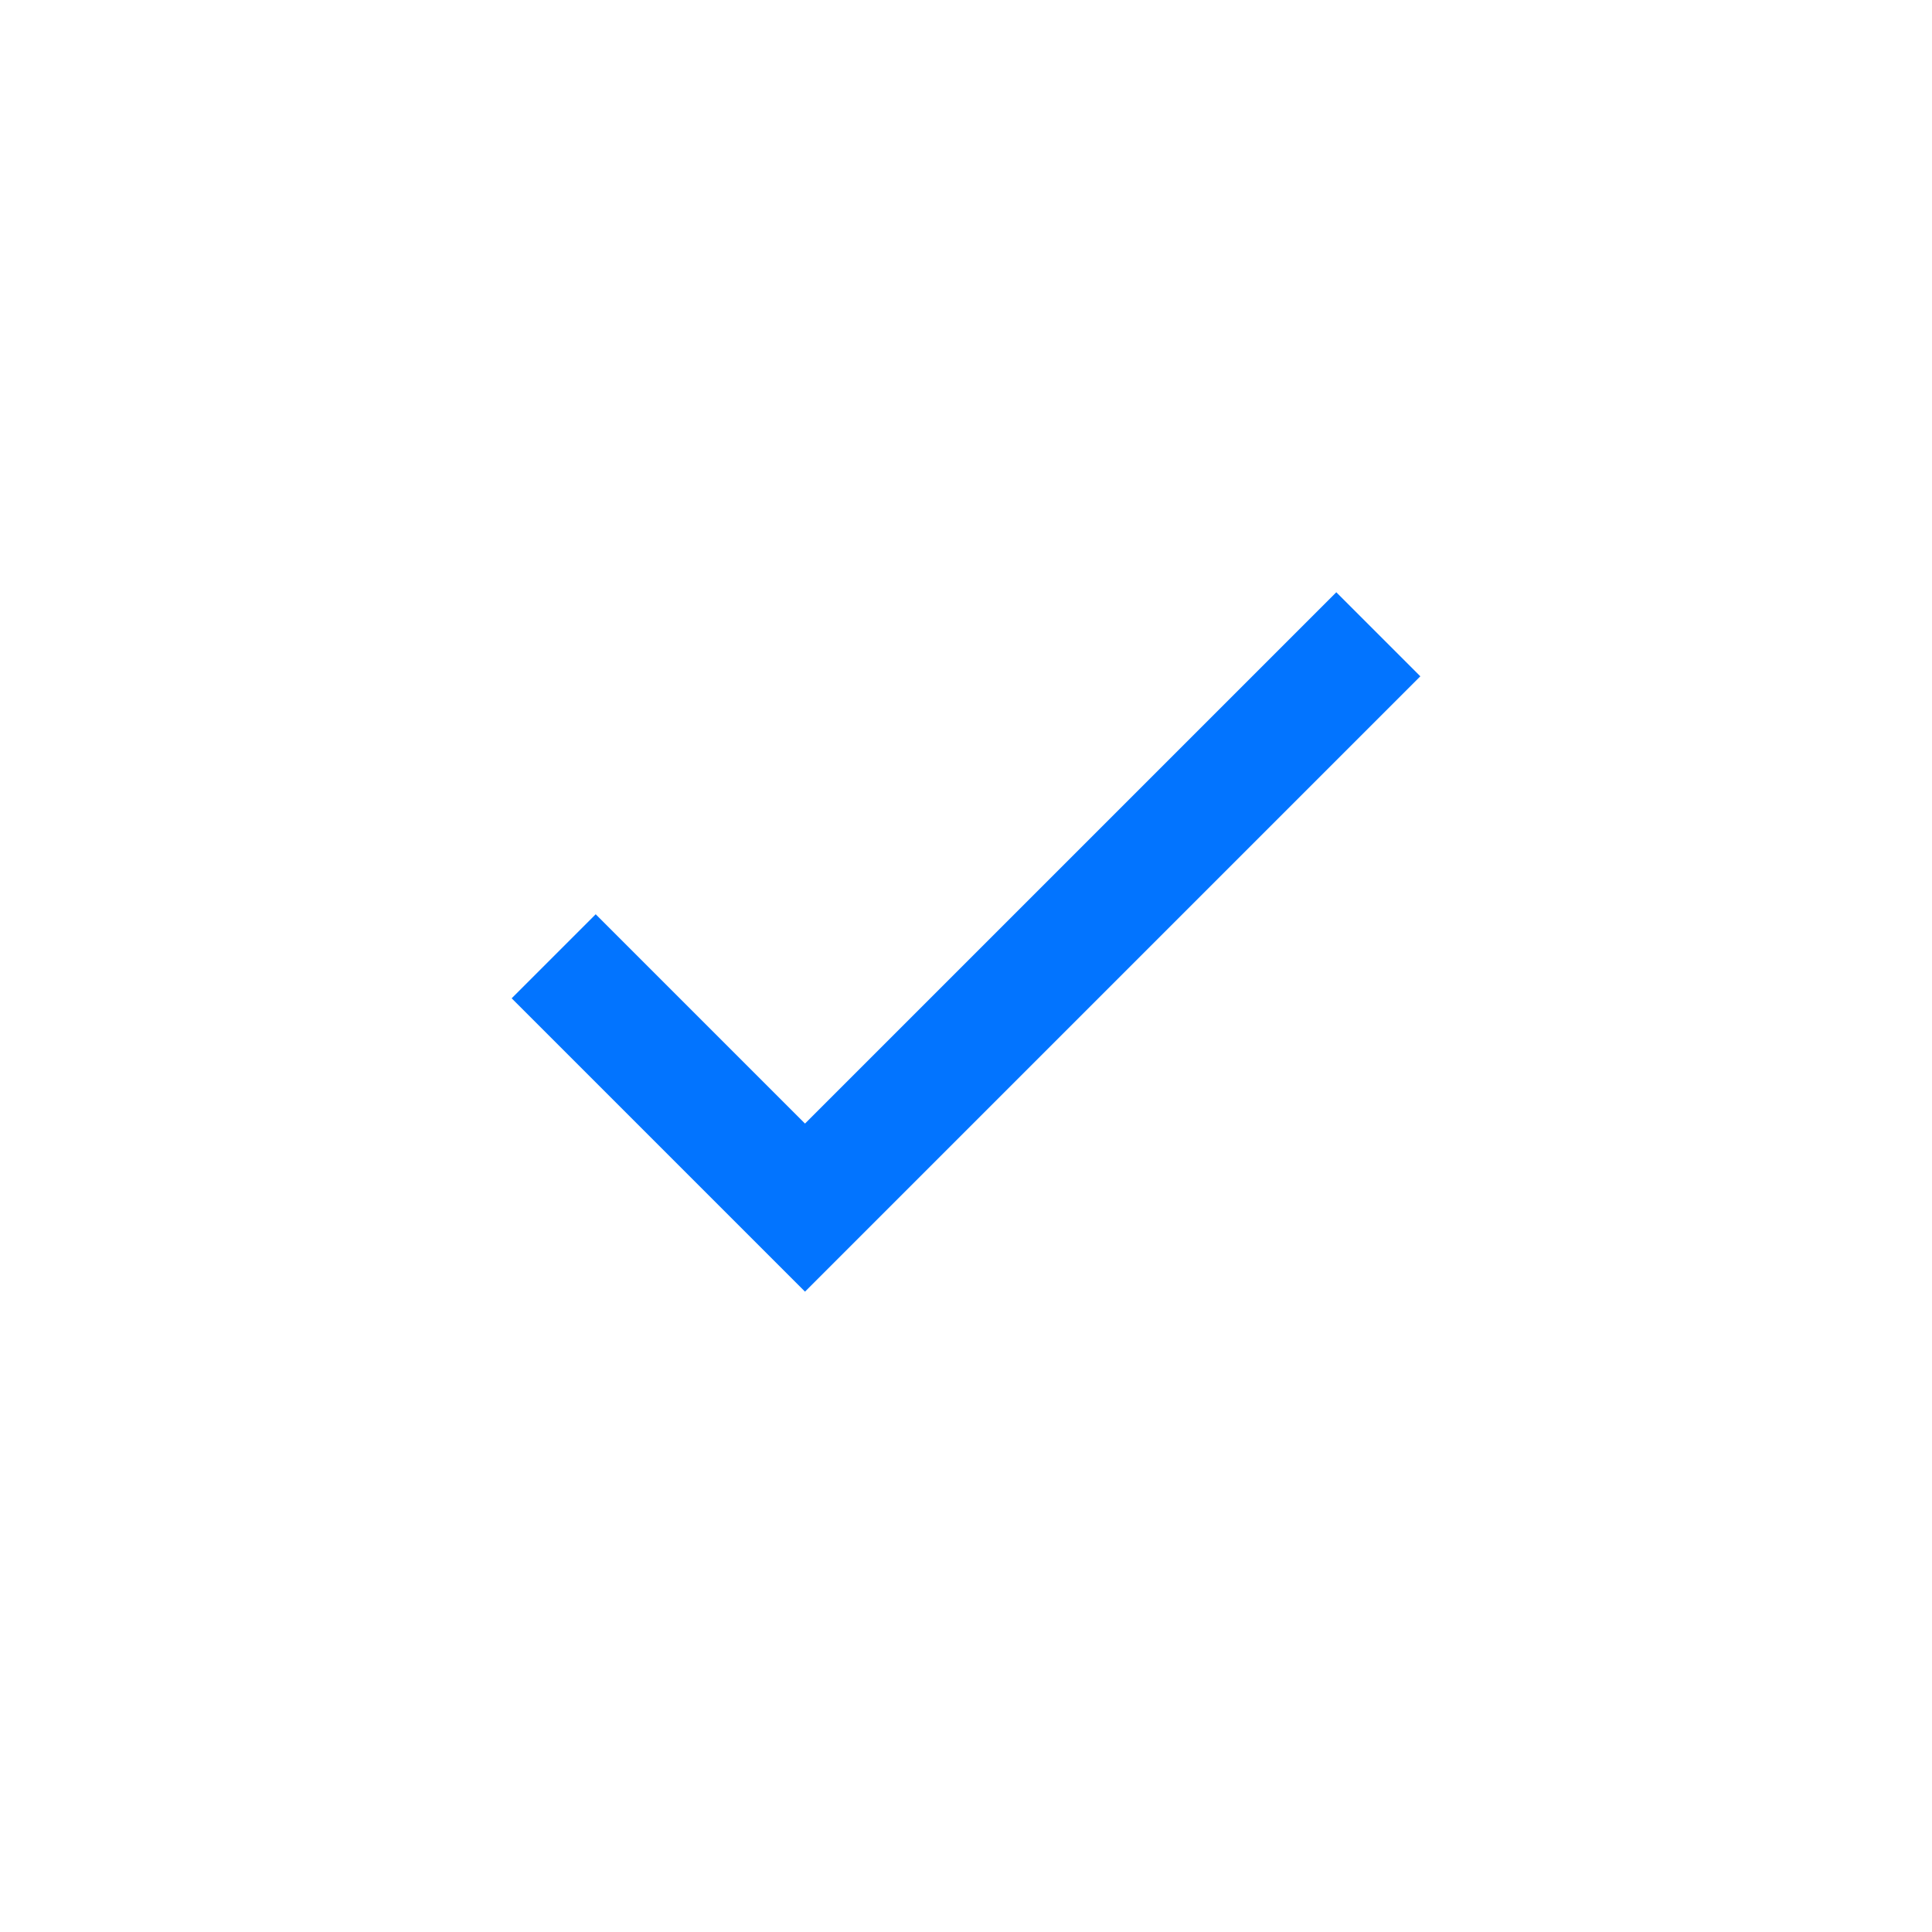
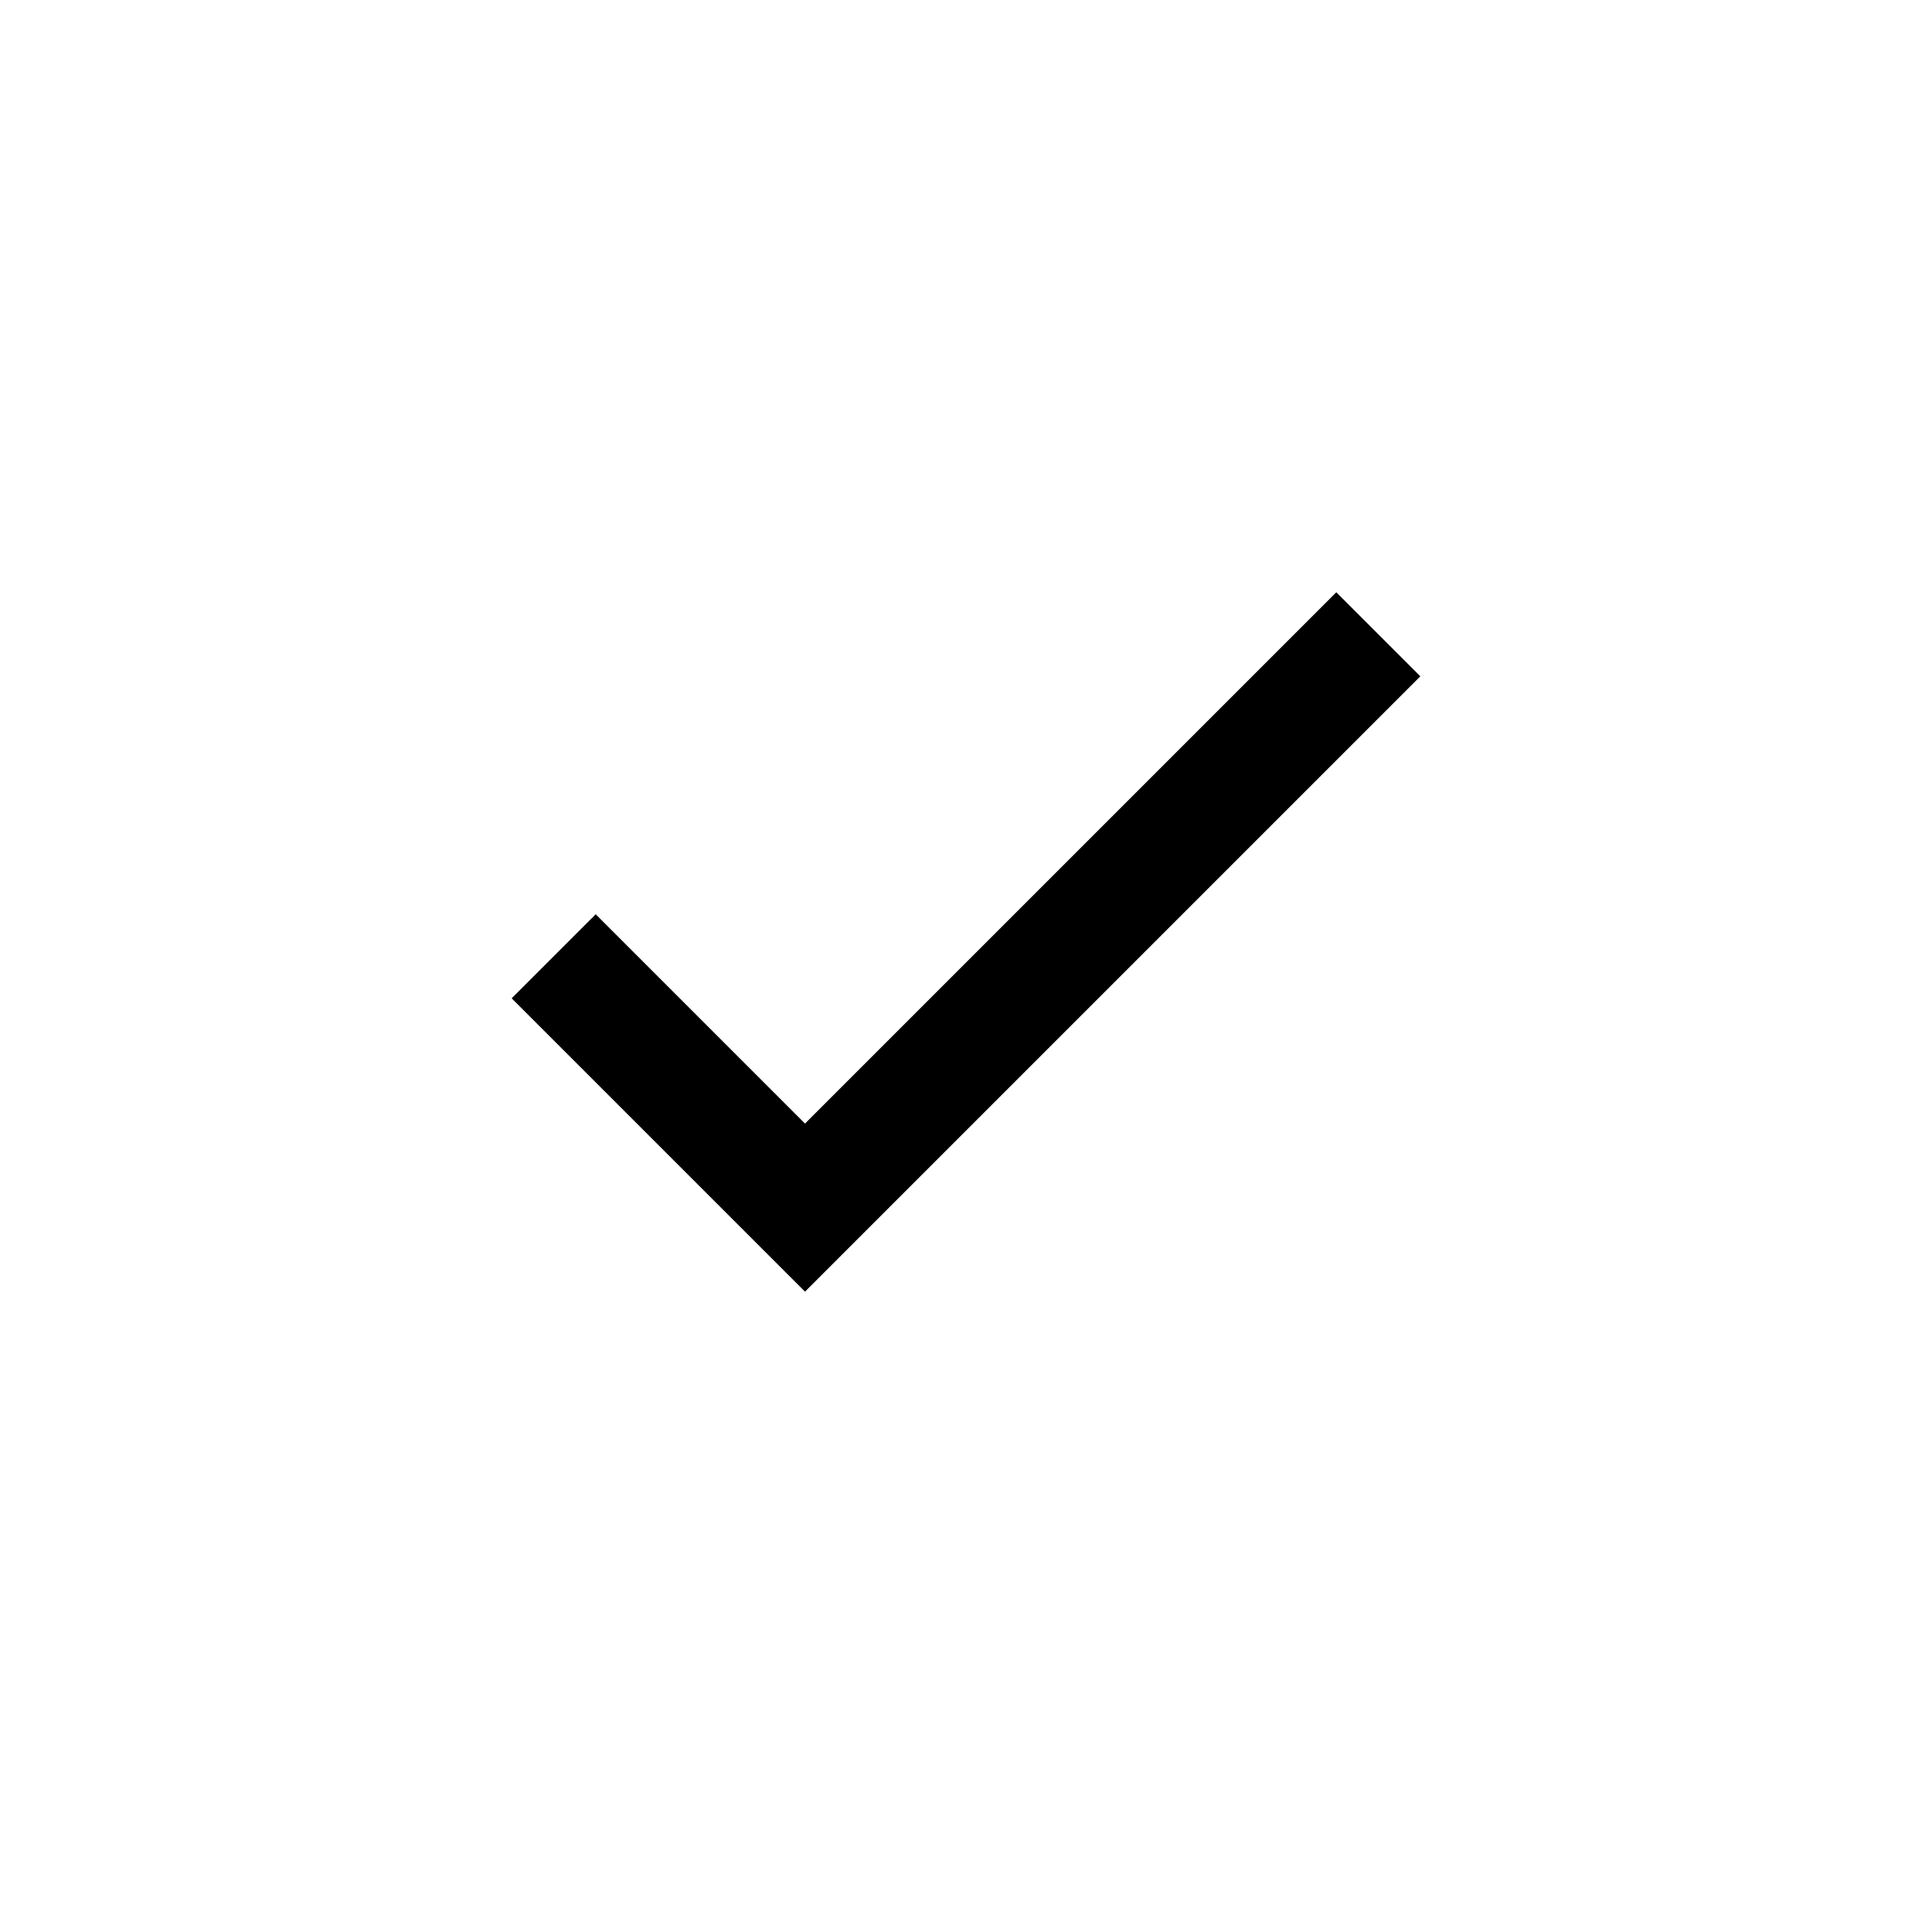
<svg xmlns="http://www.w3.org/2000/svg" width="18" height="18" viewBox="0 0 18 18" fill="none">
  <mask id="mask0_544_7304" style="mask-type:alpha" maskUnits="userSpaceOnUse" x="0" y="0" width="18" height="18">
    <rect width="18" height="18" fill="#D9D9D9" />
  </mask>
  <g mask="url(#mask0_544_7304)">
-     <path d="M7.5 12.034L4.767 9.301L5.55 8.518L7.5 10.468L12.45 5.518L13.233 6.301L7.5 12.034Z" fill="#0274FF" />
+     <path d="M7.5 12.034L4.767 9.301L5.55 8.518L7.5 10.468L12.45 5.518L13.233 6.301L7.5 12.034Z" fill="currentColor" />
  </g>
</svg>
